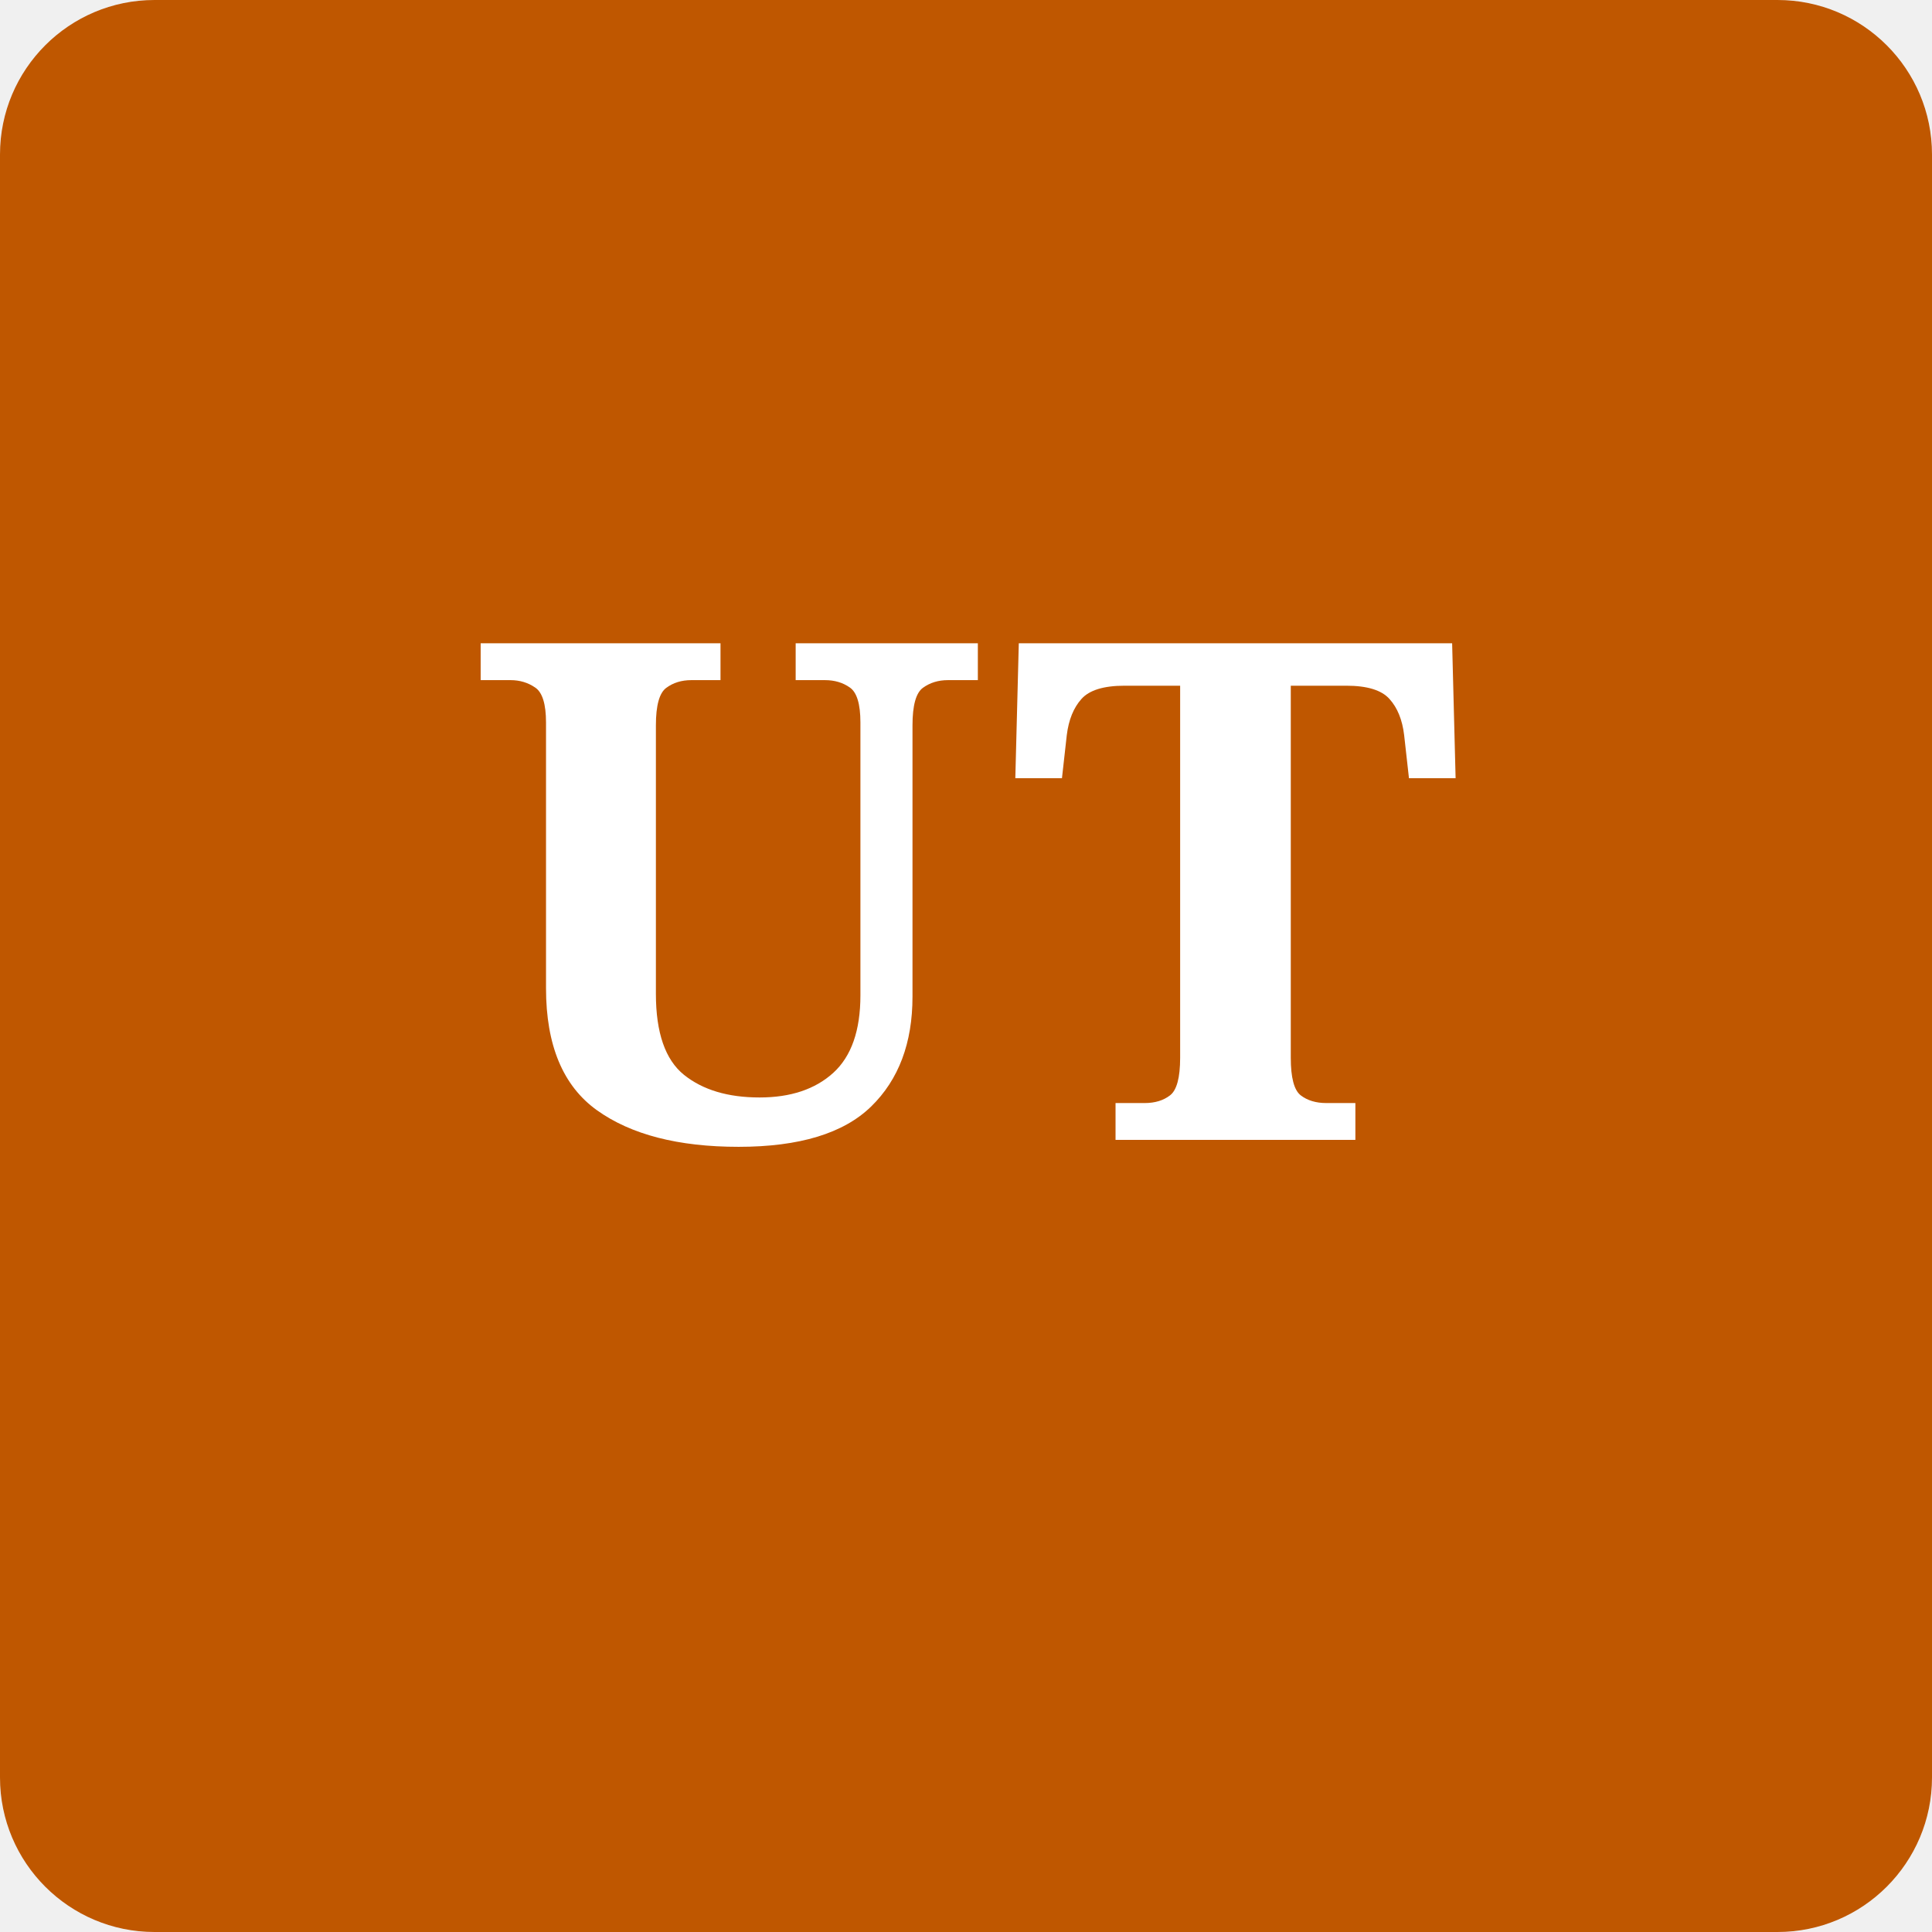
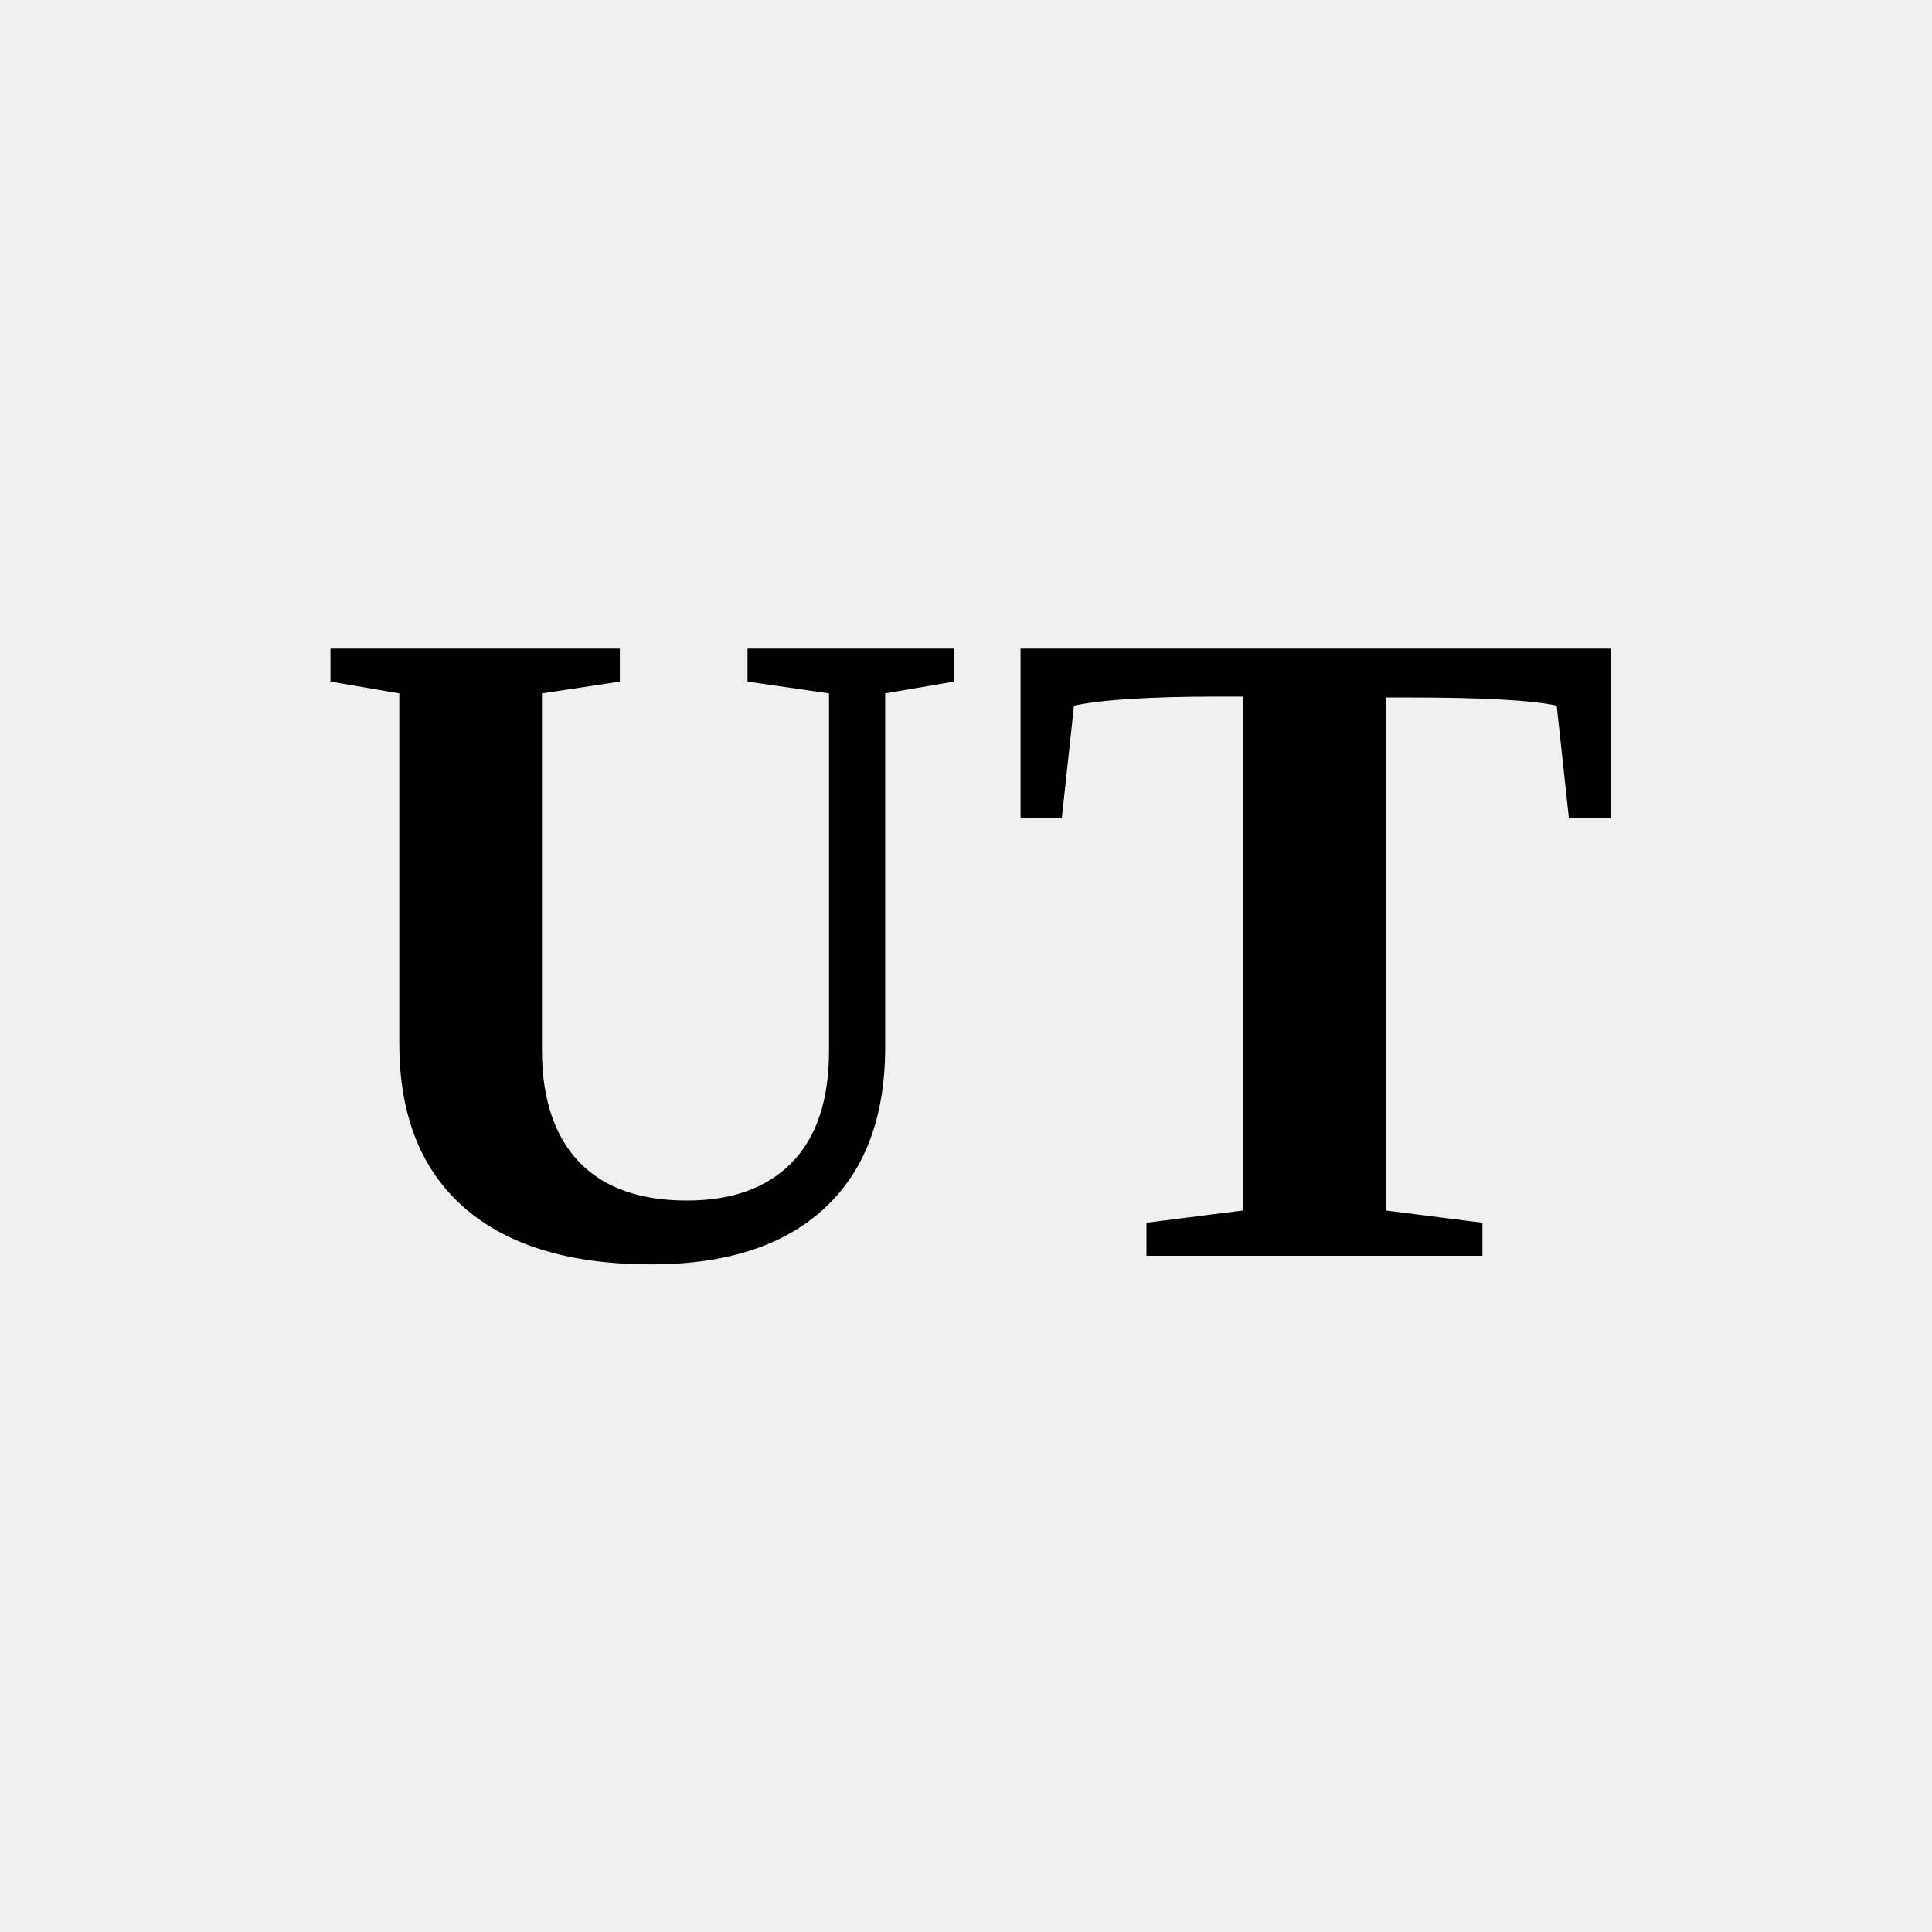
<svg xmlns="http://www.w3.org/2000/svg" viewBox="0 0 200 200" width="200" height="200">
-   <rect width="200" height="200" rx="16" fill="#BF5700" />
-   <text x="100" y="118" font-family="Georgia, serif" font-size="72" font-weight="bold" fill="white" text-anchor="middle" letter-spacing="2">UT</text>
+   <text x="100" y="130" font-family="Georgia, 'Times New Roman', serif" font-size="96" font-weight="bold" fill="#000000" text-anchor="middle" letter-spacing="3">UT</text>
</svg>
